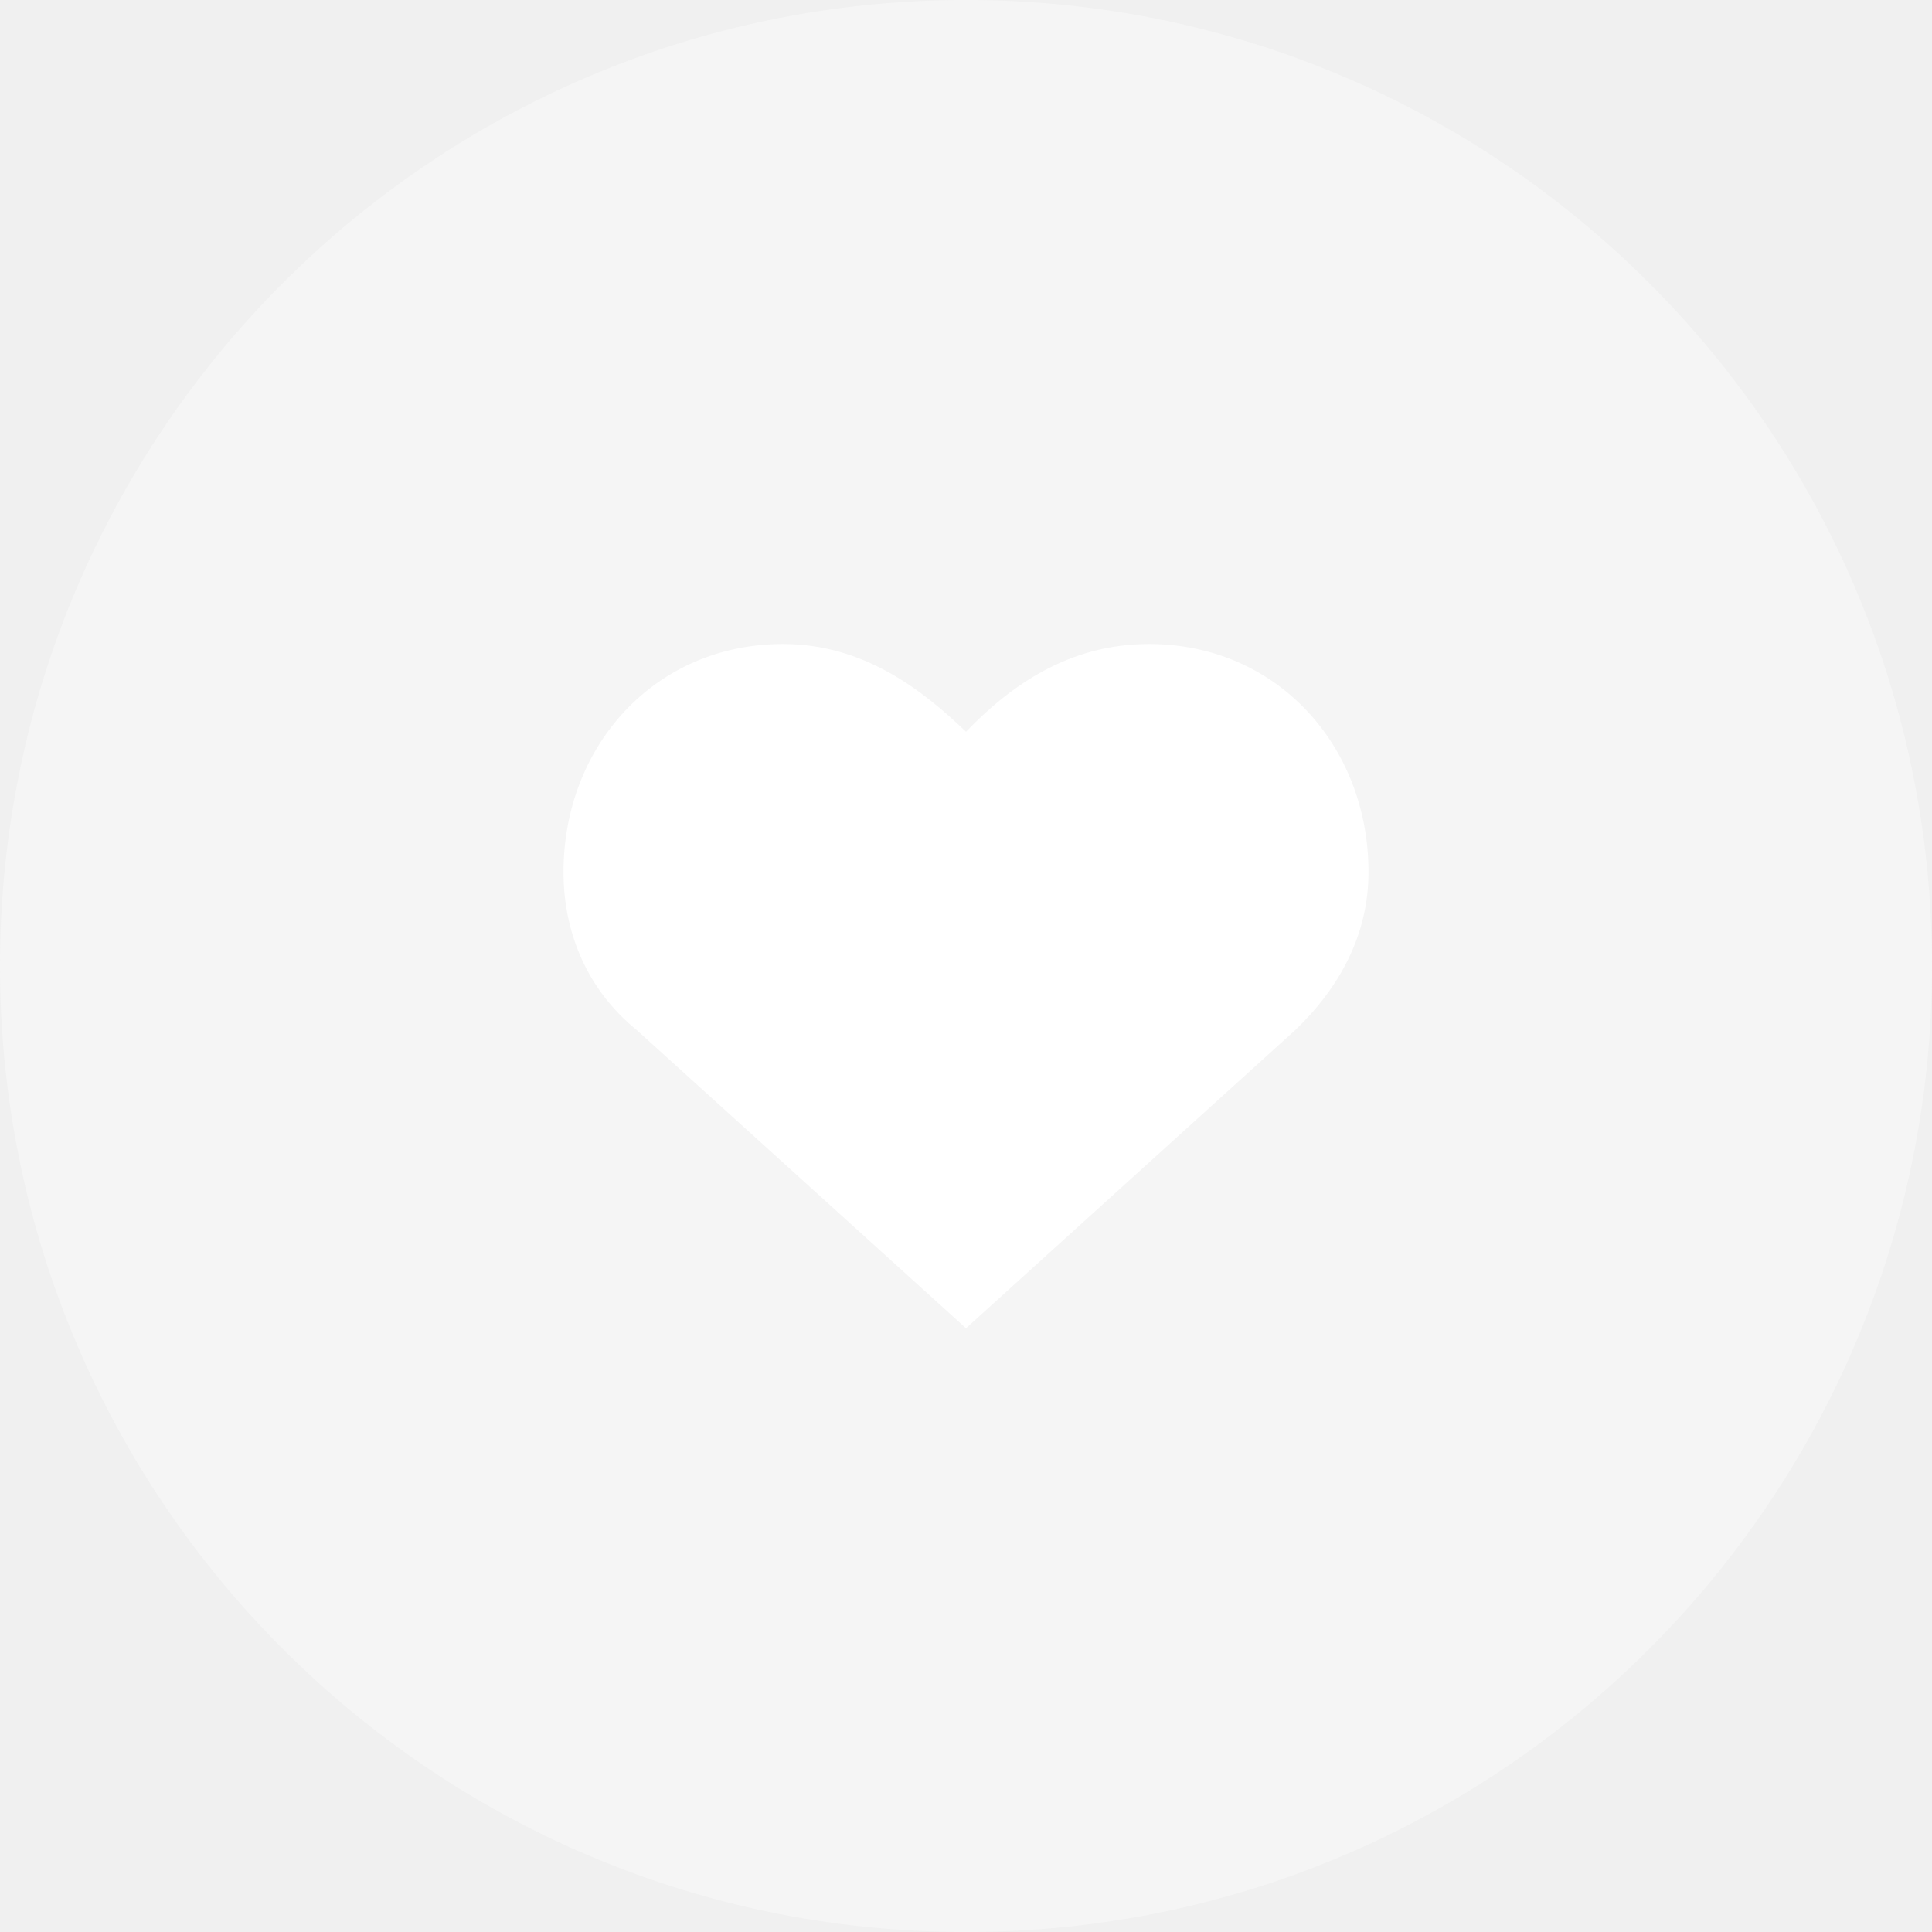
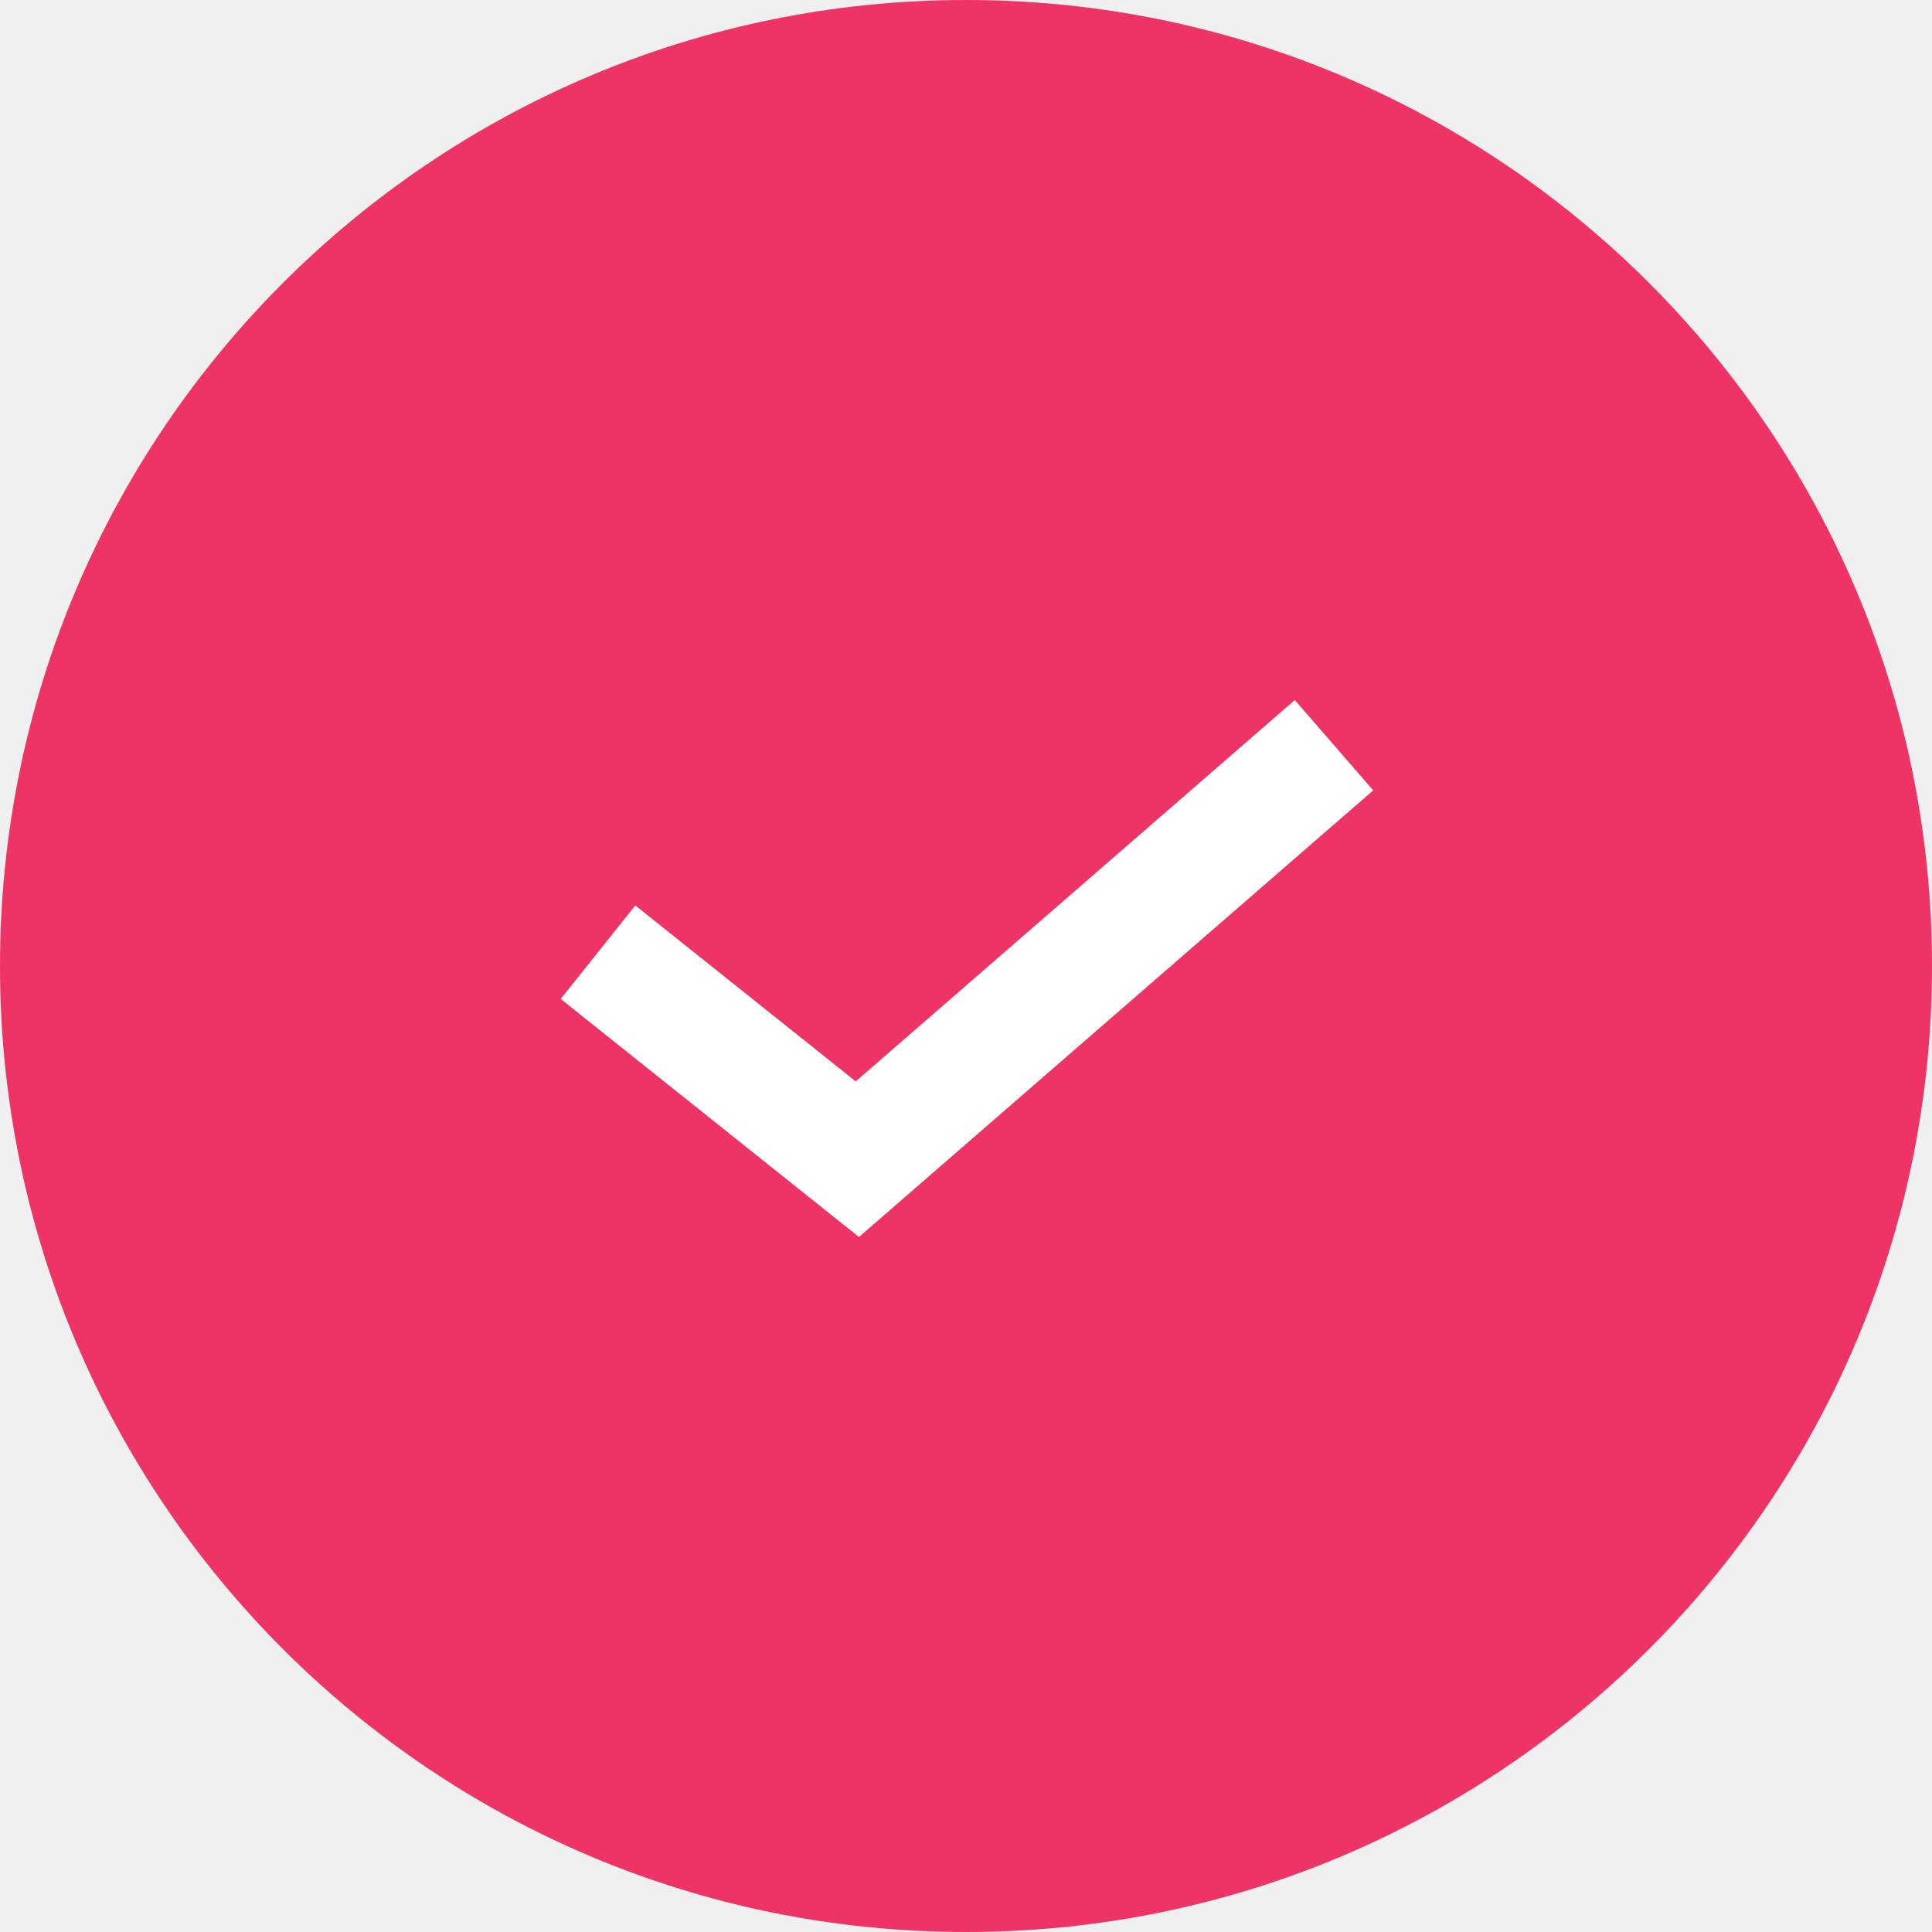
- <svg xmlns="http://www.w3.org/2000/svg" width="24" height="24" viewBox="0 0 24 24" fill="none">
-   <rect width="24" height="24" rx="12" fill="#F5F5F5" />
-   <path d="M14.273 8C13.273 8 12.546 8.523 12 9.09C11.454 8.567 10.727 8 9.727 8C8.136 8 7 9.264 7 10.833C7 11.618 7.318 12.315 7.909 12.795L12 16.5L16.091 12.795C16.636 12.272 17 11.618 17 10.833C17 9.264 15.864 8 14.273 8Z" fill="white" />
+ <svg xmlns="http://www.w3.org/2000/svg" width="21" height="21" viewBox="0 0 21 21" fill="none">
+   <rect width="21" height="21" rx="10.5" fill="#EE3465" />
+   <path d="M6.5 10.35L9.319 12.6L14.5 8.1" stroke="white" stroke-width="1.3" />
</svg>
